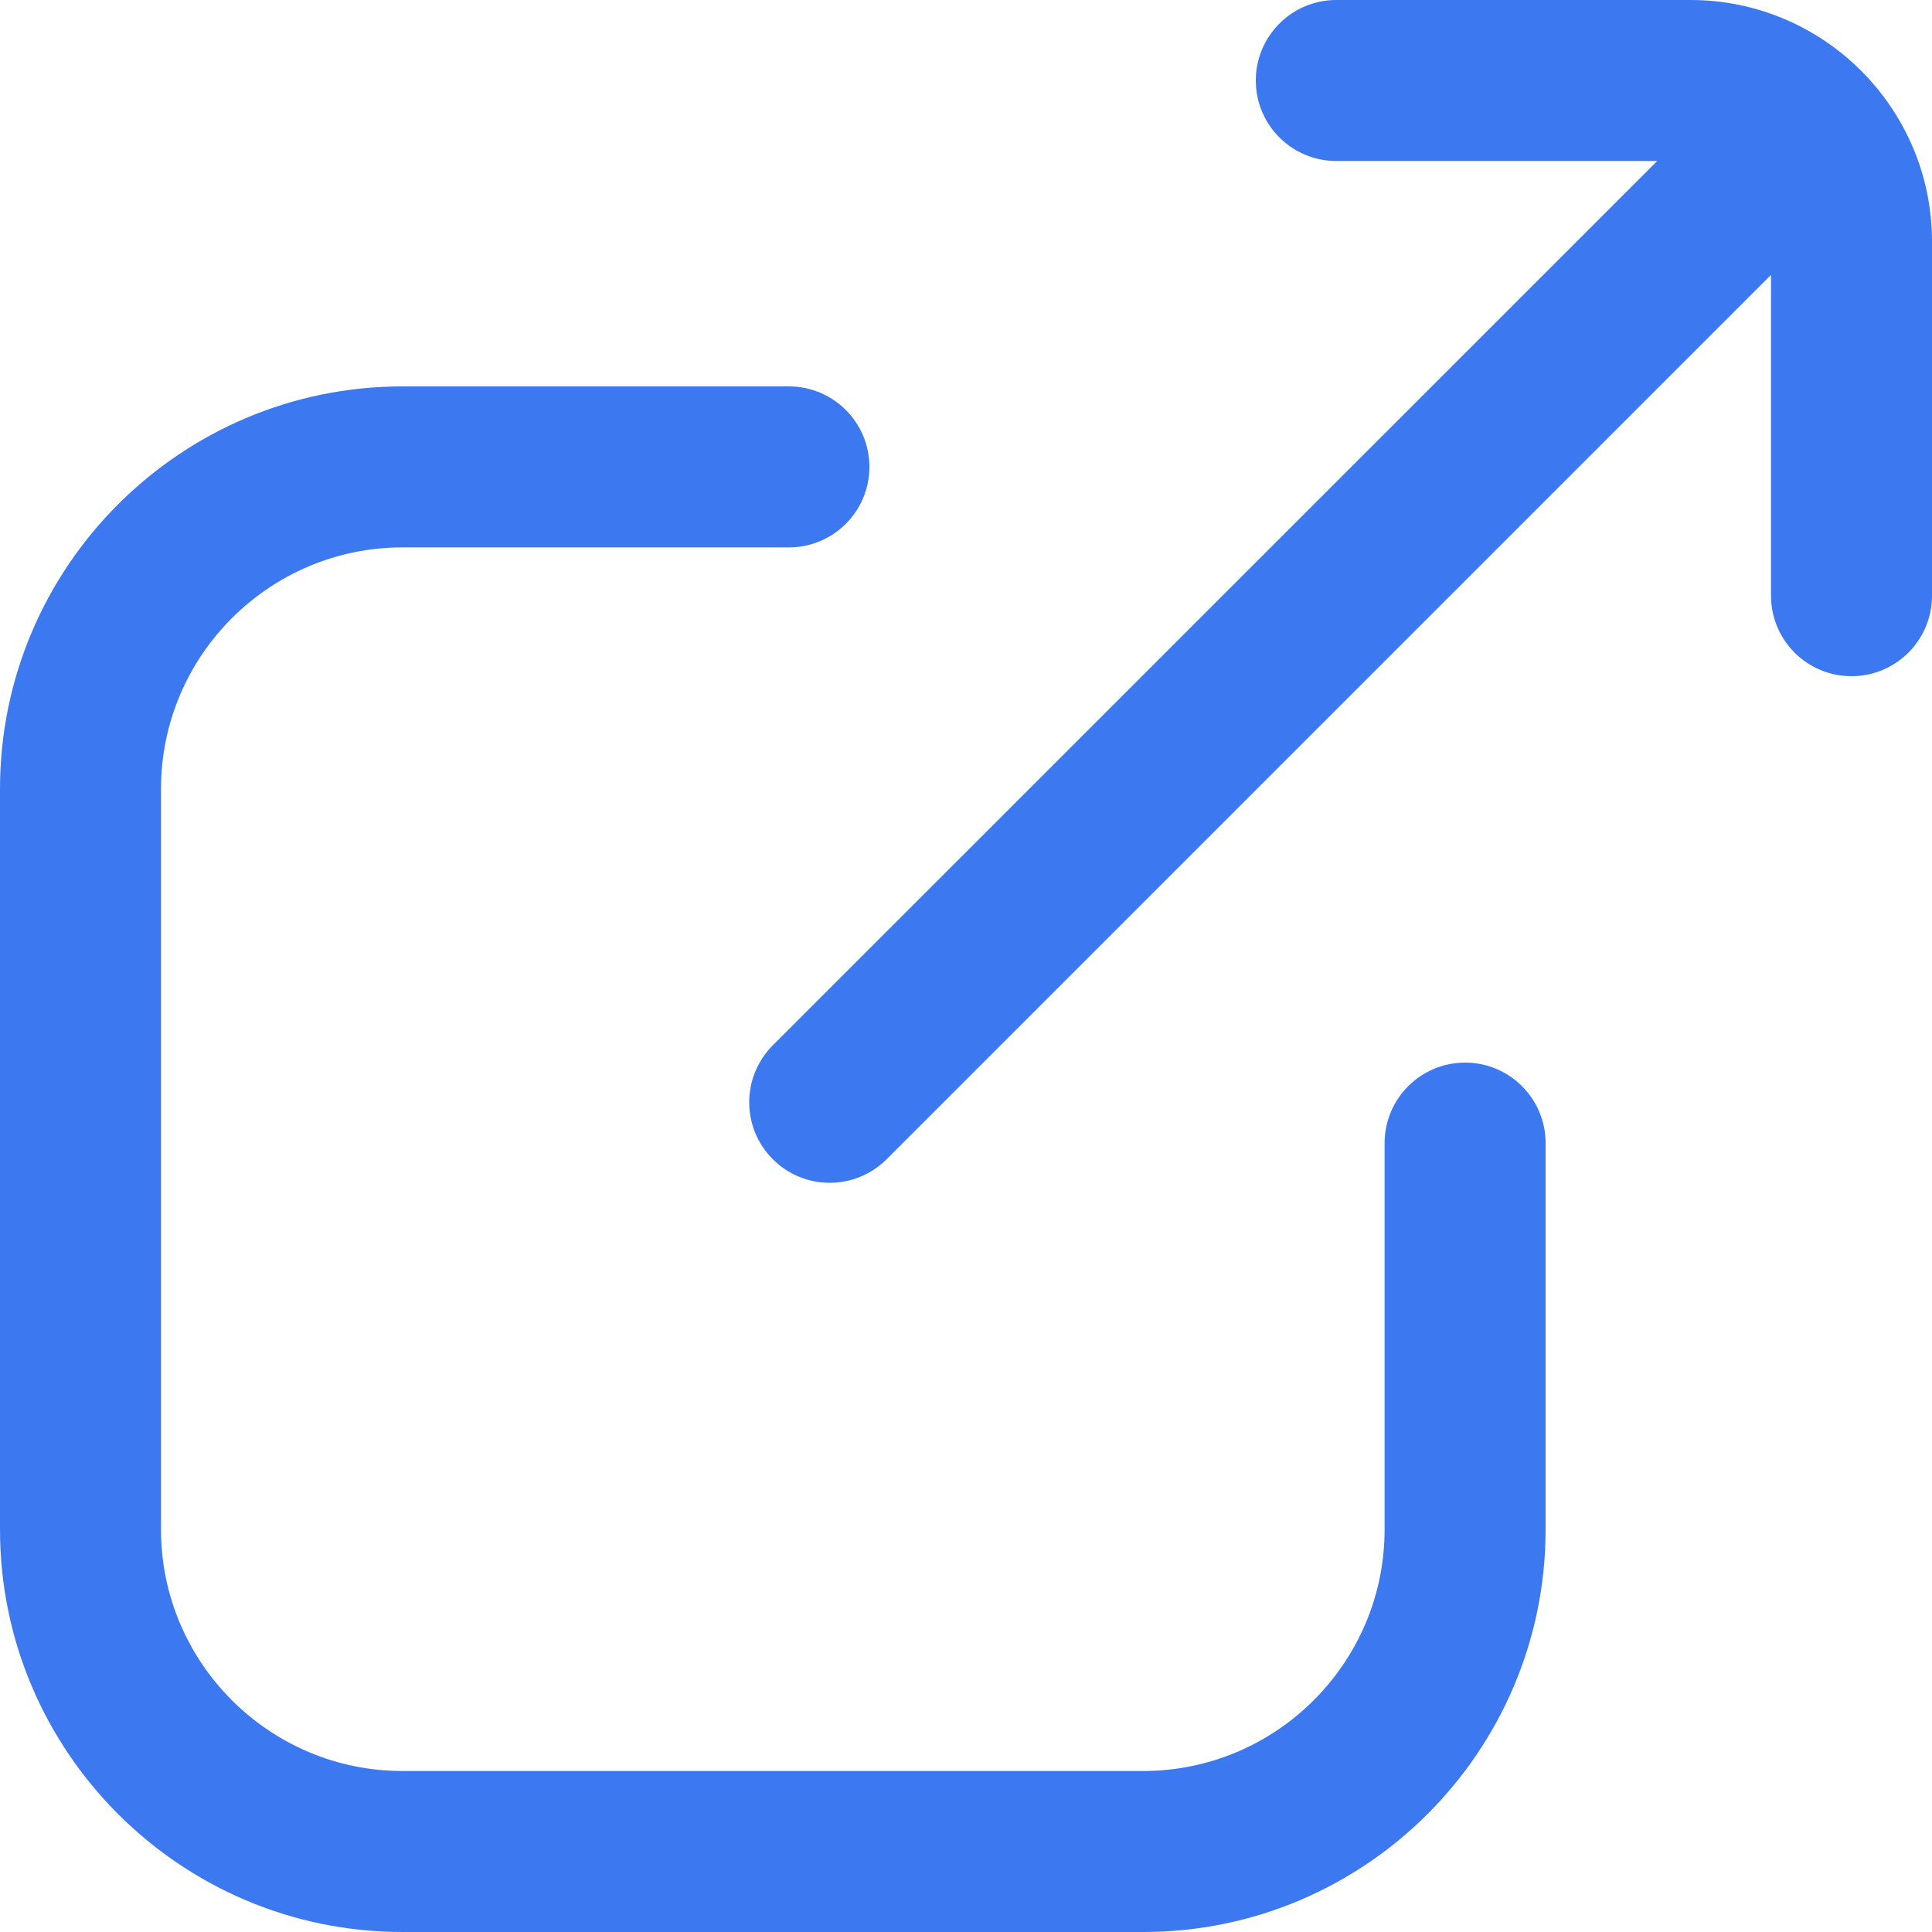
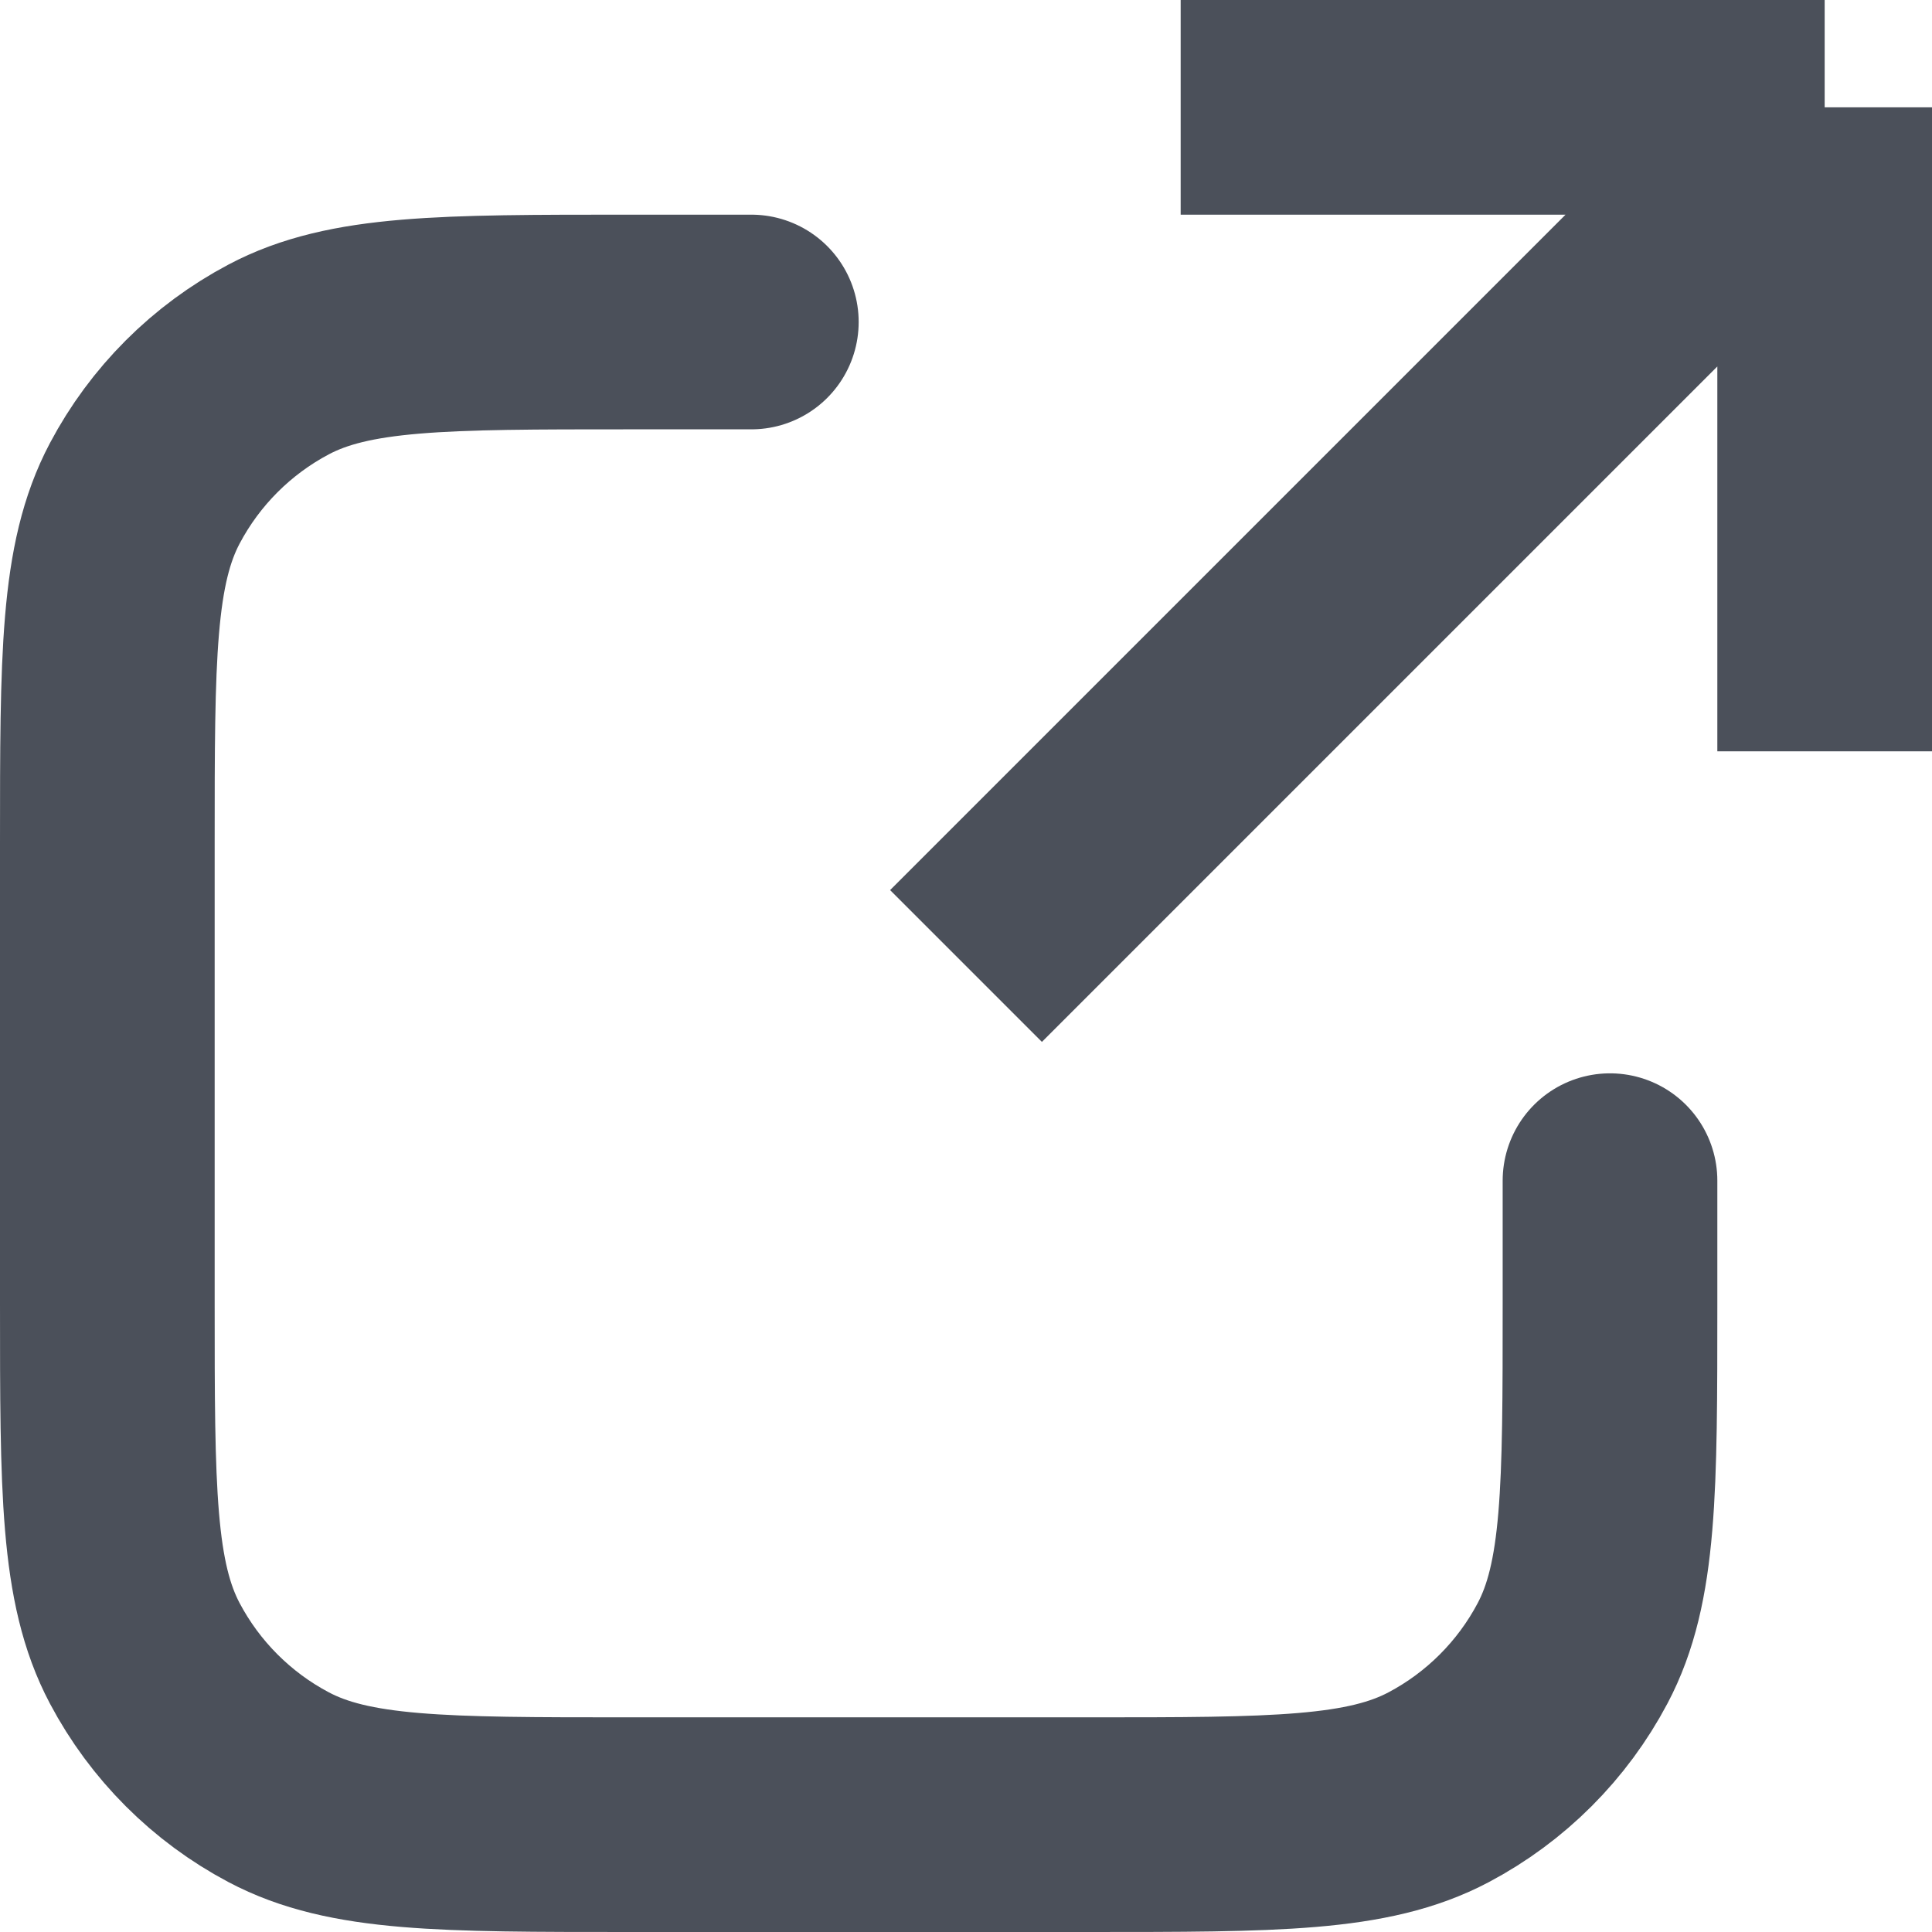
<svg xmlns="http://www.w3.org/2000/svg" width="18" height="18" viewBox="0 0 18 18" fill="none">
-   <path d="M14.4 10.65V14.25C14.4 16.318 12.718 18 10.65 18H3.75C1.682 18 0 16.318 0 14.25V7.35C0 5.282 1.682 3.6 3.75 3.6H7.35C7.764 3.6 8.1 3.936 8.1 4.35C8.1 4.764 7.764 5.1 7.35 5.1H3.75C2.51 5.1 1.5 6.109 1.5 7.35V14.25C1.5 15.491 2.51 16.5 3.75 16.5H10.65C11.89 16.5 12.9 15.491 12.9 14.25V10.65C12.9 10.236 13.236 9.9 13.65 9.9C14.064 9.9 14.4 10.236 14.4 10.65ZM15.75 0H12.45C12.036 0 11.7 0.336 11.7 0.75C11.7 1.164 12.036 1.5 12.45 1.5H15.44L7.2 9.739C6.907 10.033 6.907 10.507 7.2 10.8C7.346 10.946 7.538 11.02 7.73 11.02C7.922 11.02 8.114 10.946 8.261 10.8L16.5 2.561V5.55C16.5 5.964 16.836 6.3 17.25 6.3C17.664 6.3 18 5.964 18 5.55V2.25C18 1.01 16.991 0 15.75 0Z" fill="#3C78F0" />
+   <path d="M11 1H17M17 1V7M17 1L9 9" stroke="#4B505A" stroke-width="2" />
+   <path d="M7 3H5.86C4.123 3 3.255 3 2.596 3.349C2.065 3.63 1.63 4.065 1.349 4.596C1 5.255 1 6.123 1 7.86V12.14C1 13.877 1 14.745 1.349 15.404C1.63 15.935 2.065 16.37 2.596 16.651C3.255 17 4.123 17 5.86 17H10.14C11.877 17 12.745 17 13.404 16.651C13.935 16.37 14.37 15.935 14.651 15.404C15 14.745 15 13.877 15 12.14V11" stroke="#4B505A" stroke-width="2" stroke-linecap="round" />
</svg>
